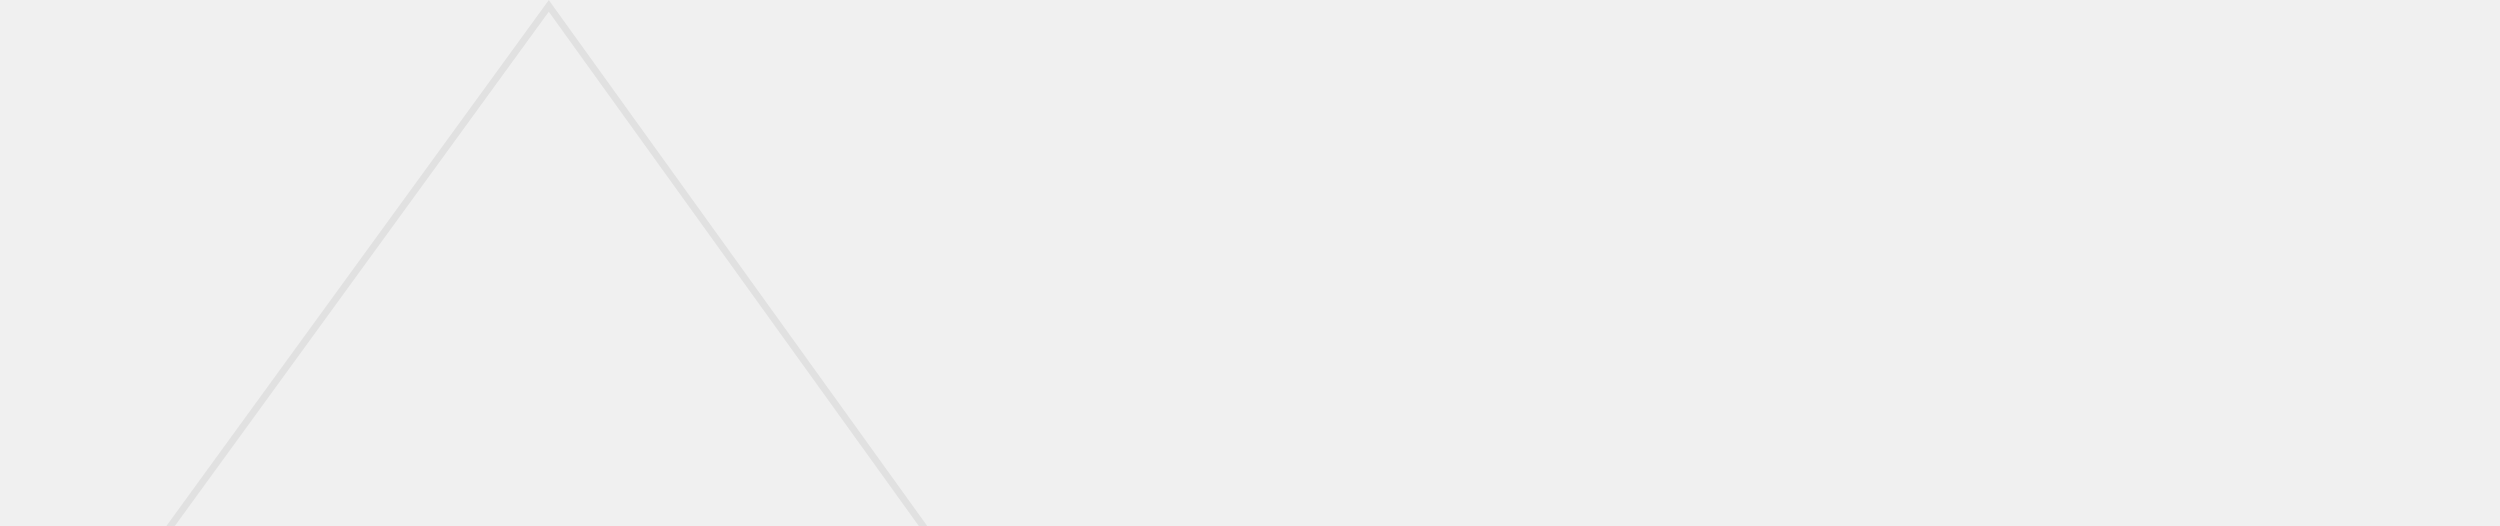
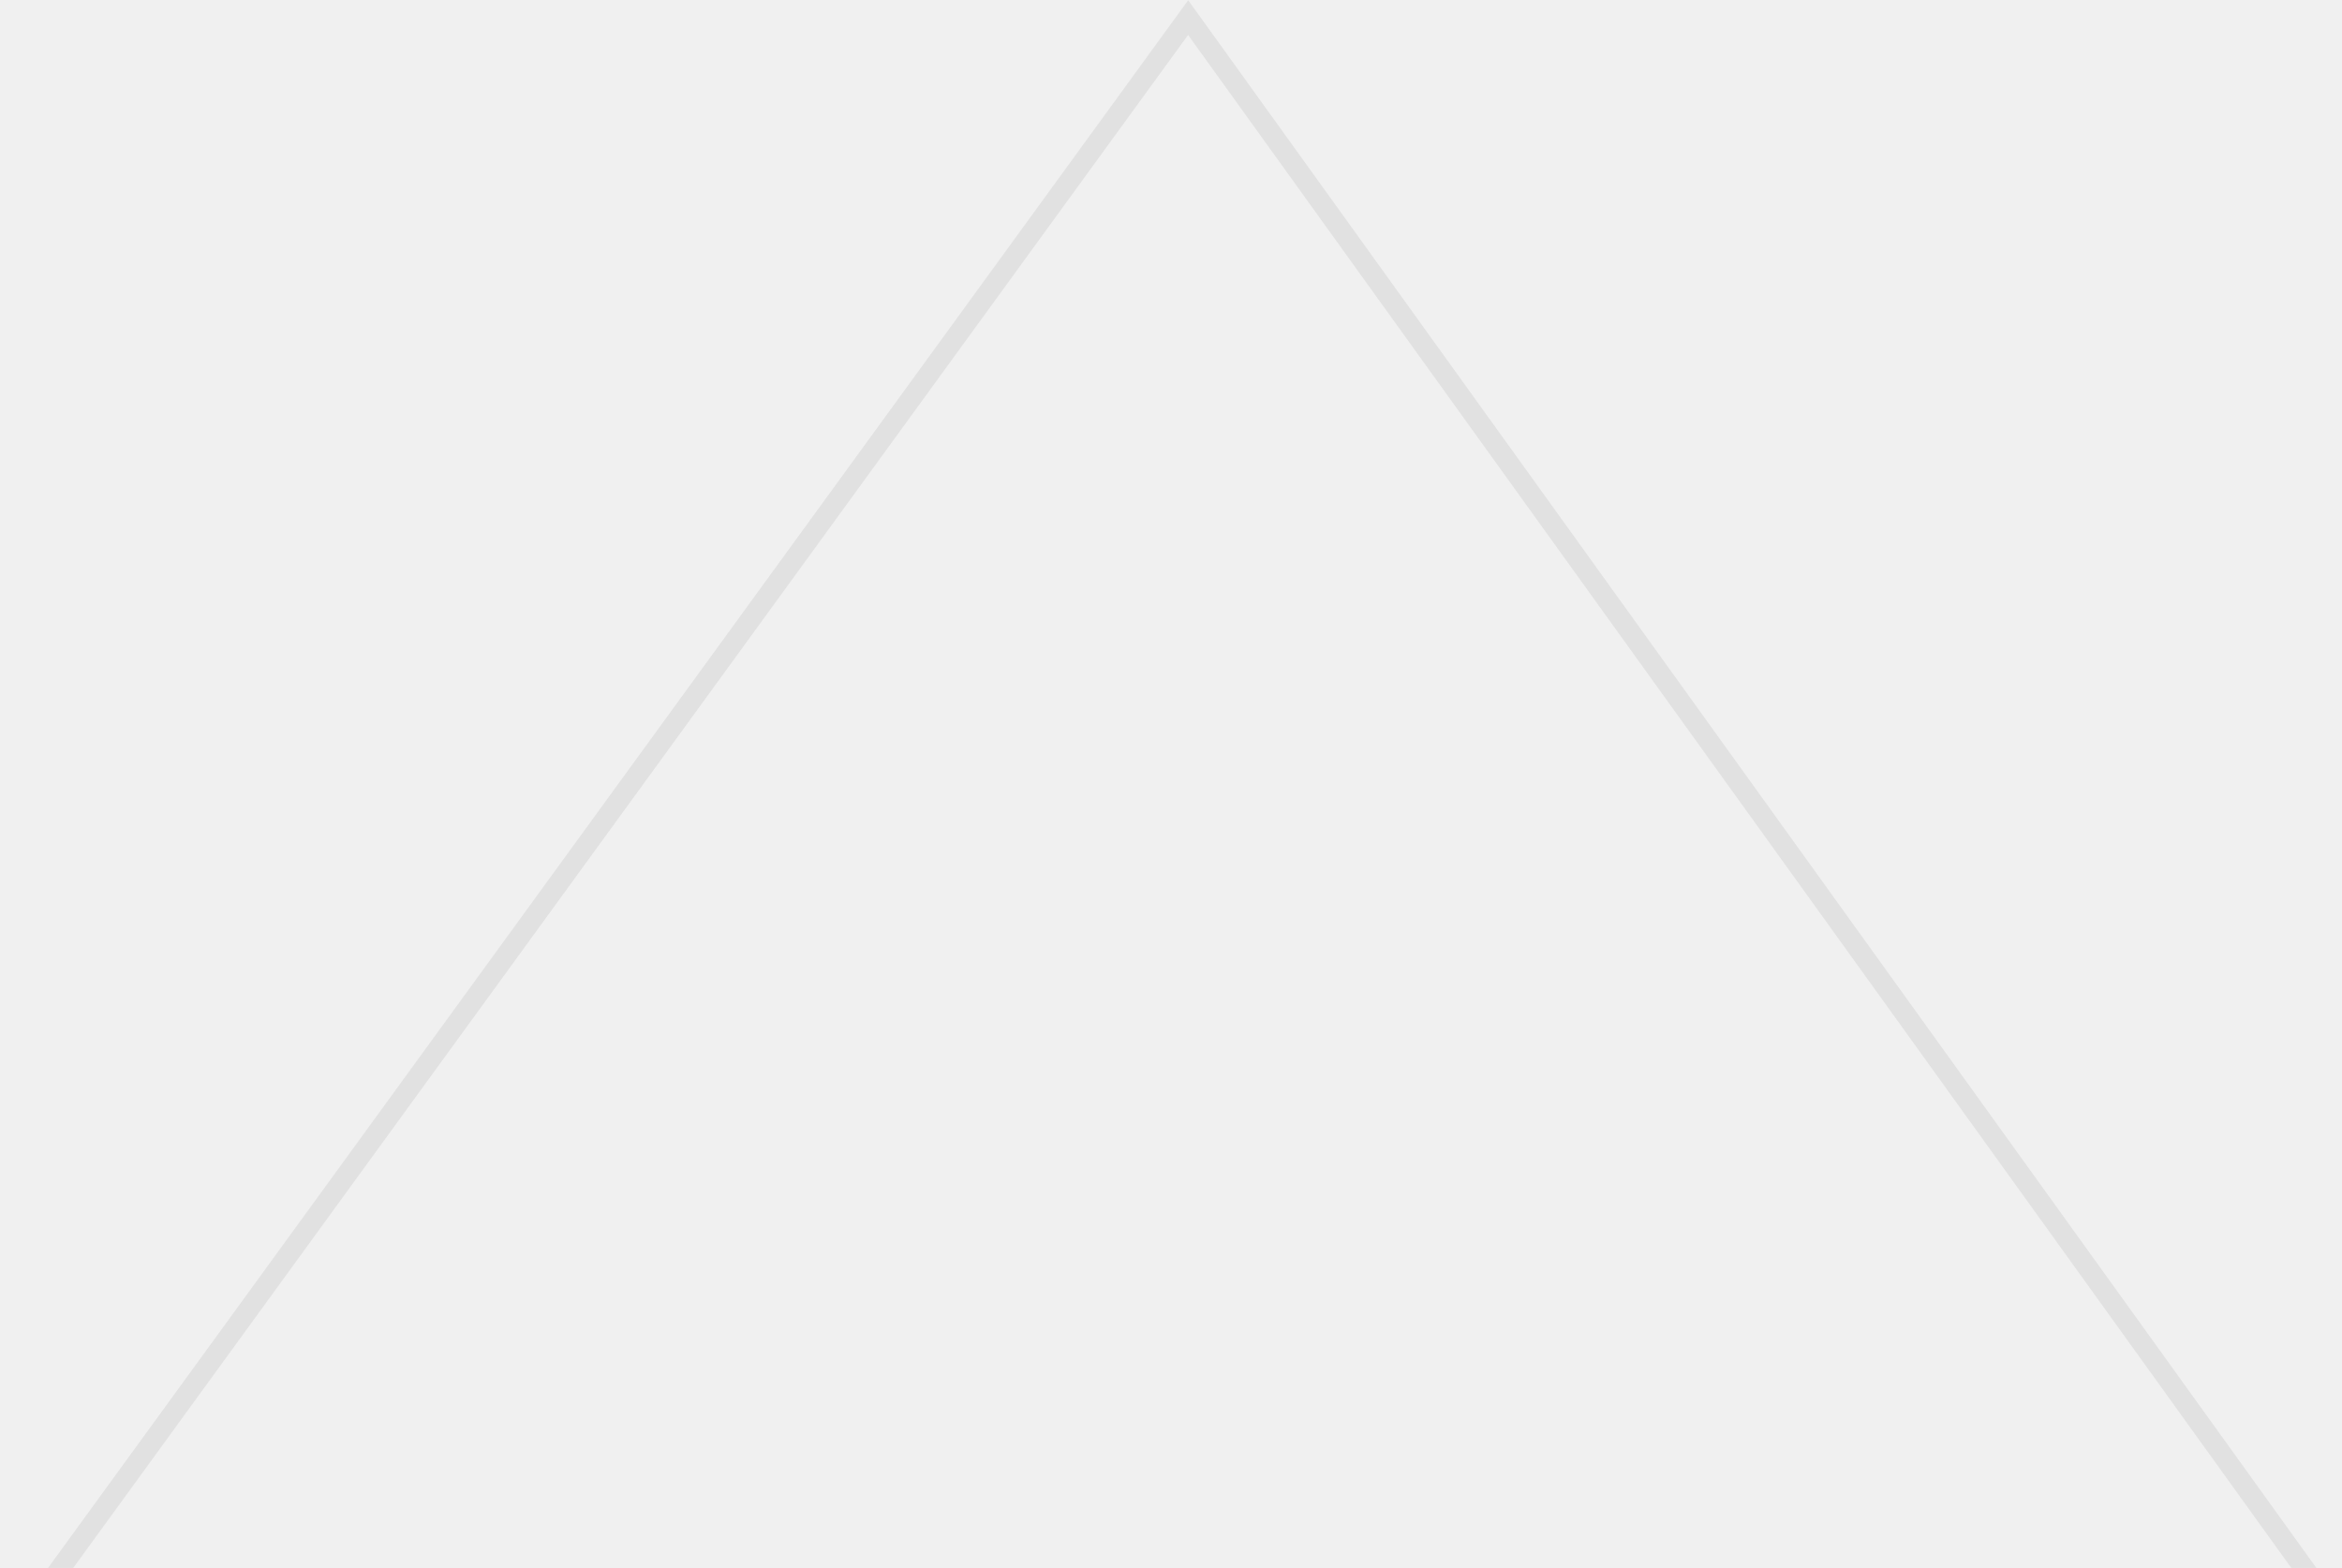
- <svg xmlns="http://www.w3.org/2000/svg" width="366" height="77" viewBox="0 0 366 77" fill="none">
-   <path d="M364.476 395.746H42.585L-82.497 224.796L80.343 0.864L364.476 395.746Z" stroke="#E1E1E1" />
+ <svg xmlns="http://www.w3.org/2000/svg" width="115" height="77" viewBox="0 0 115 77" fill="none">
+   <g clip-path="url(#clip0_769_3641)">
+     <path d="M342.475 395.746H20.584L-104.498 224.797L58.342 0.864L342.475 395.746Z" stroke="#E1E1E1" />
+   </g>
+   <defs>
+     <clipPath id="clip0_769_3641">
+       <rect width="115" height="77" fill="white" />
+     </clipPath>
+   </defs>
</svg>
